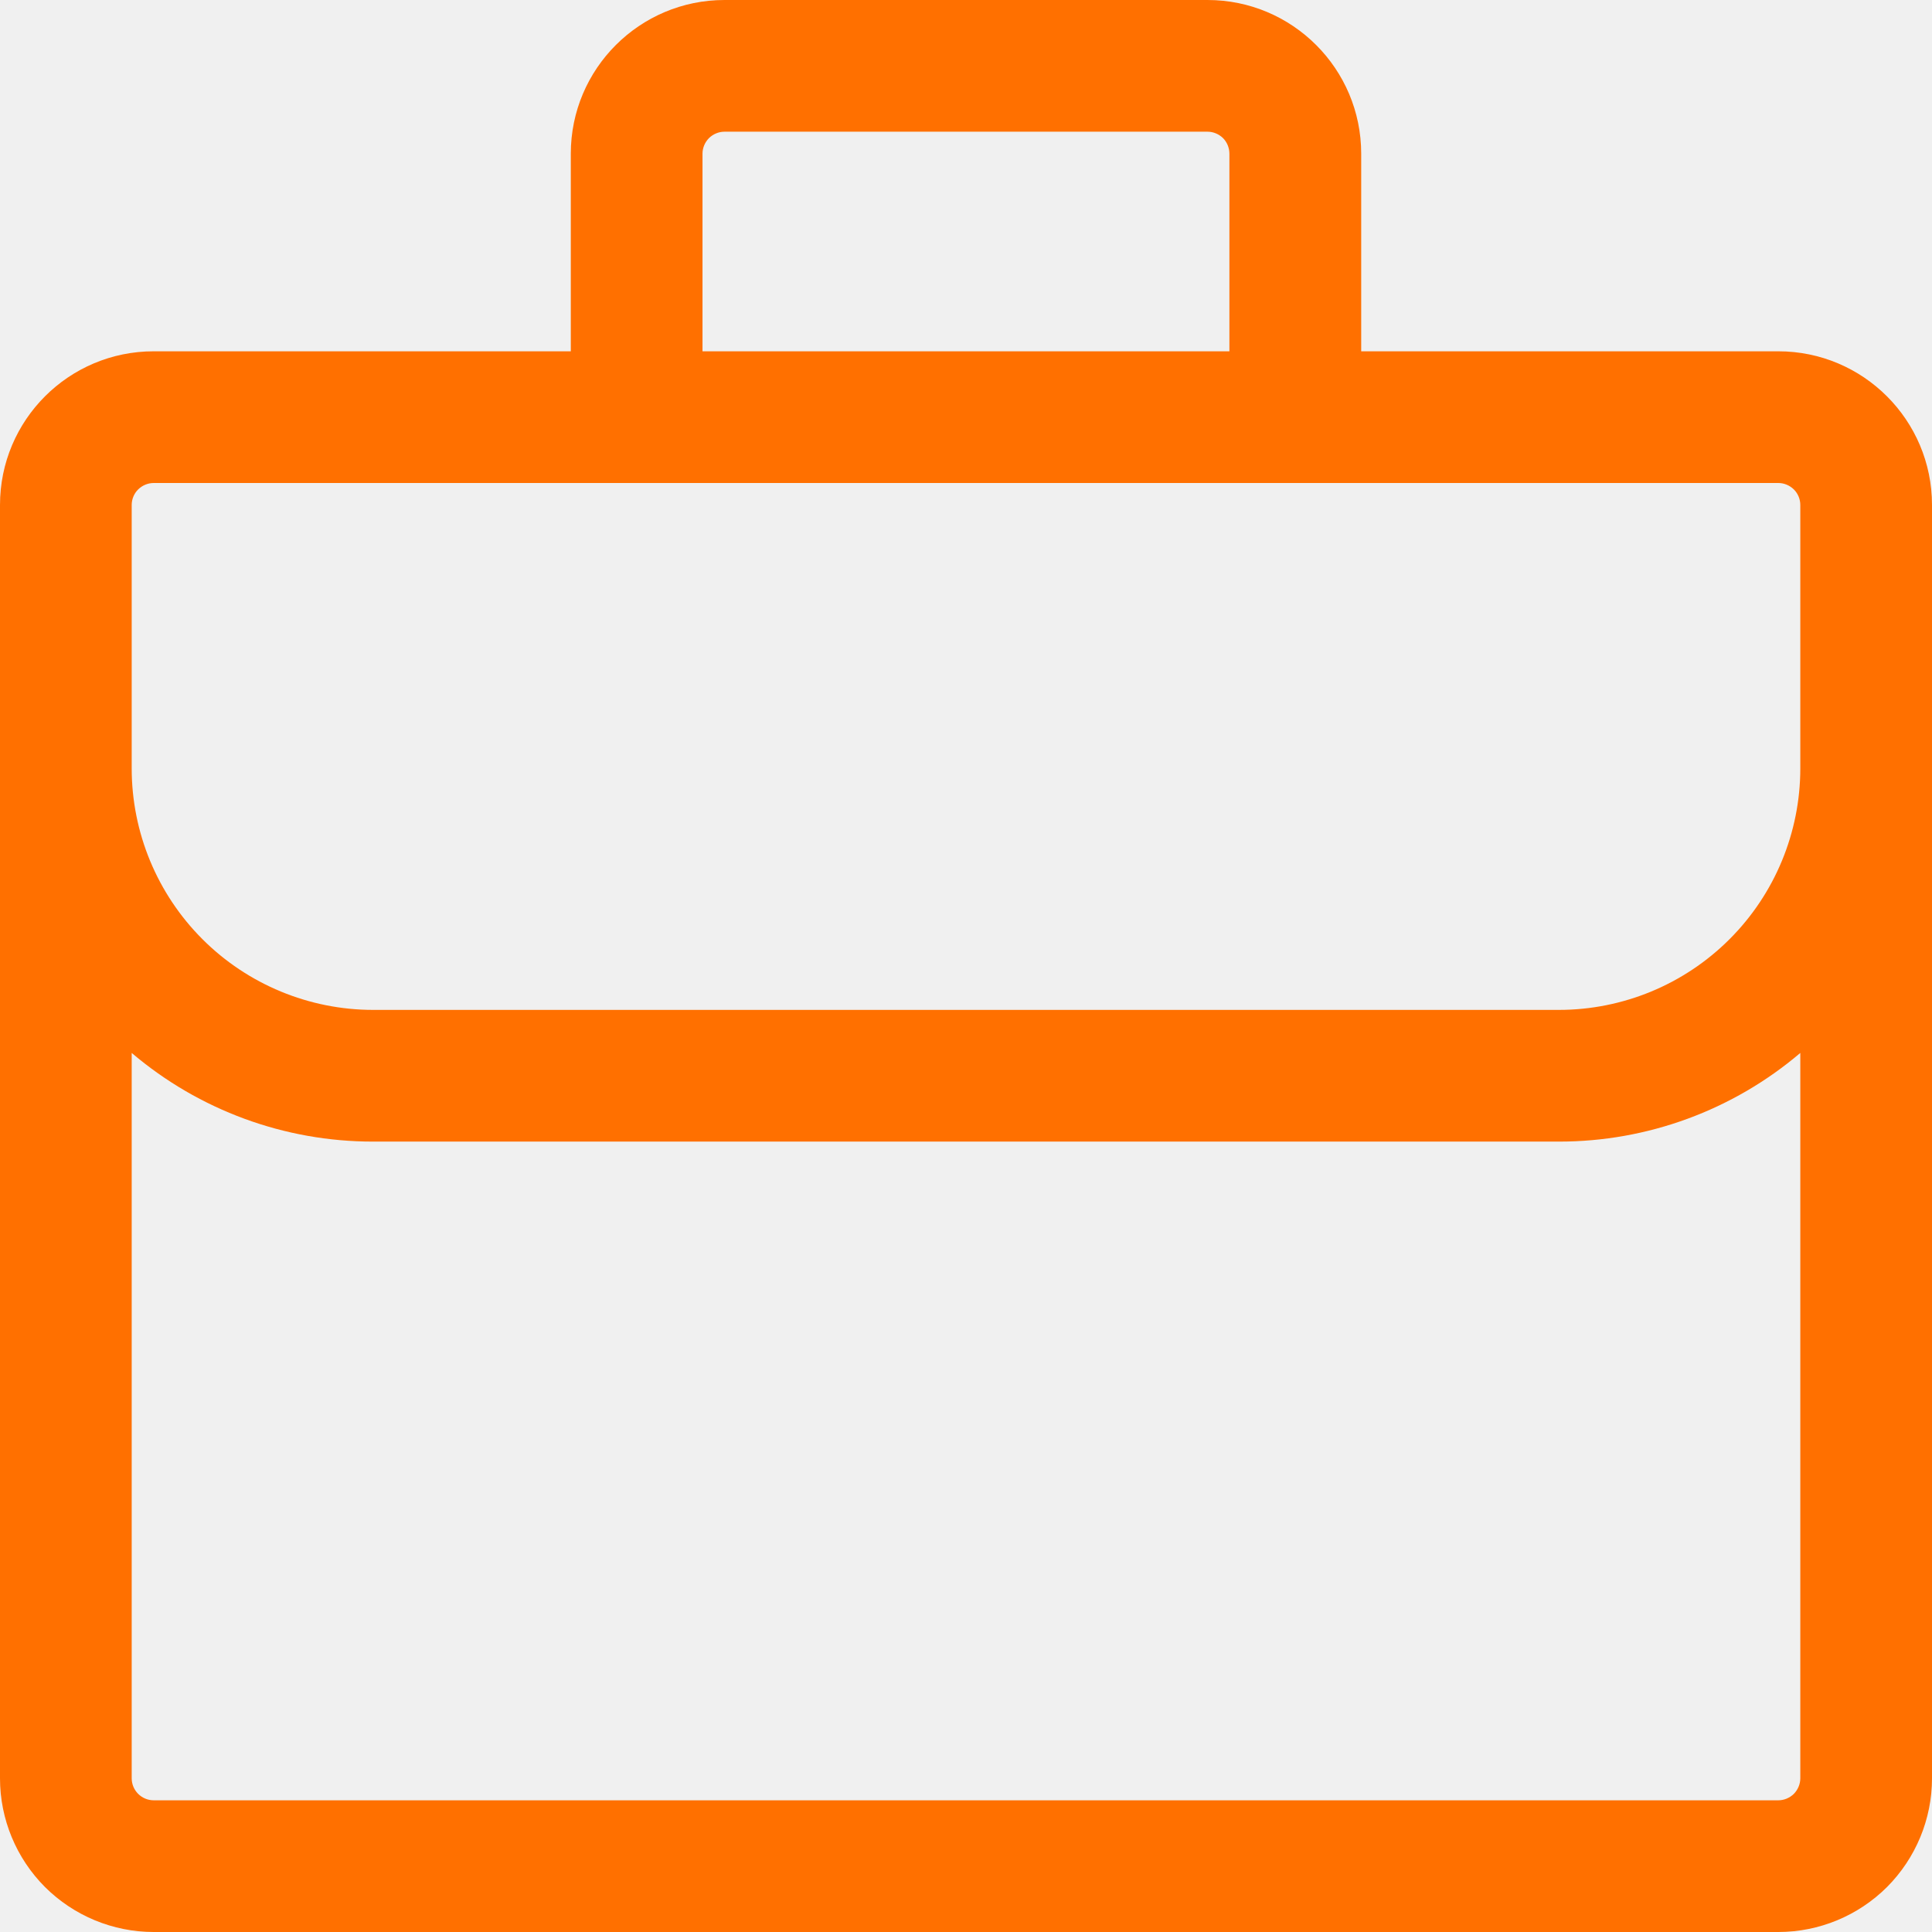
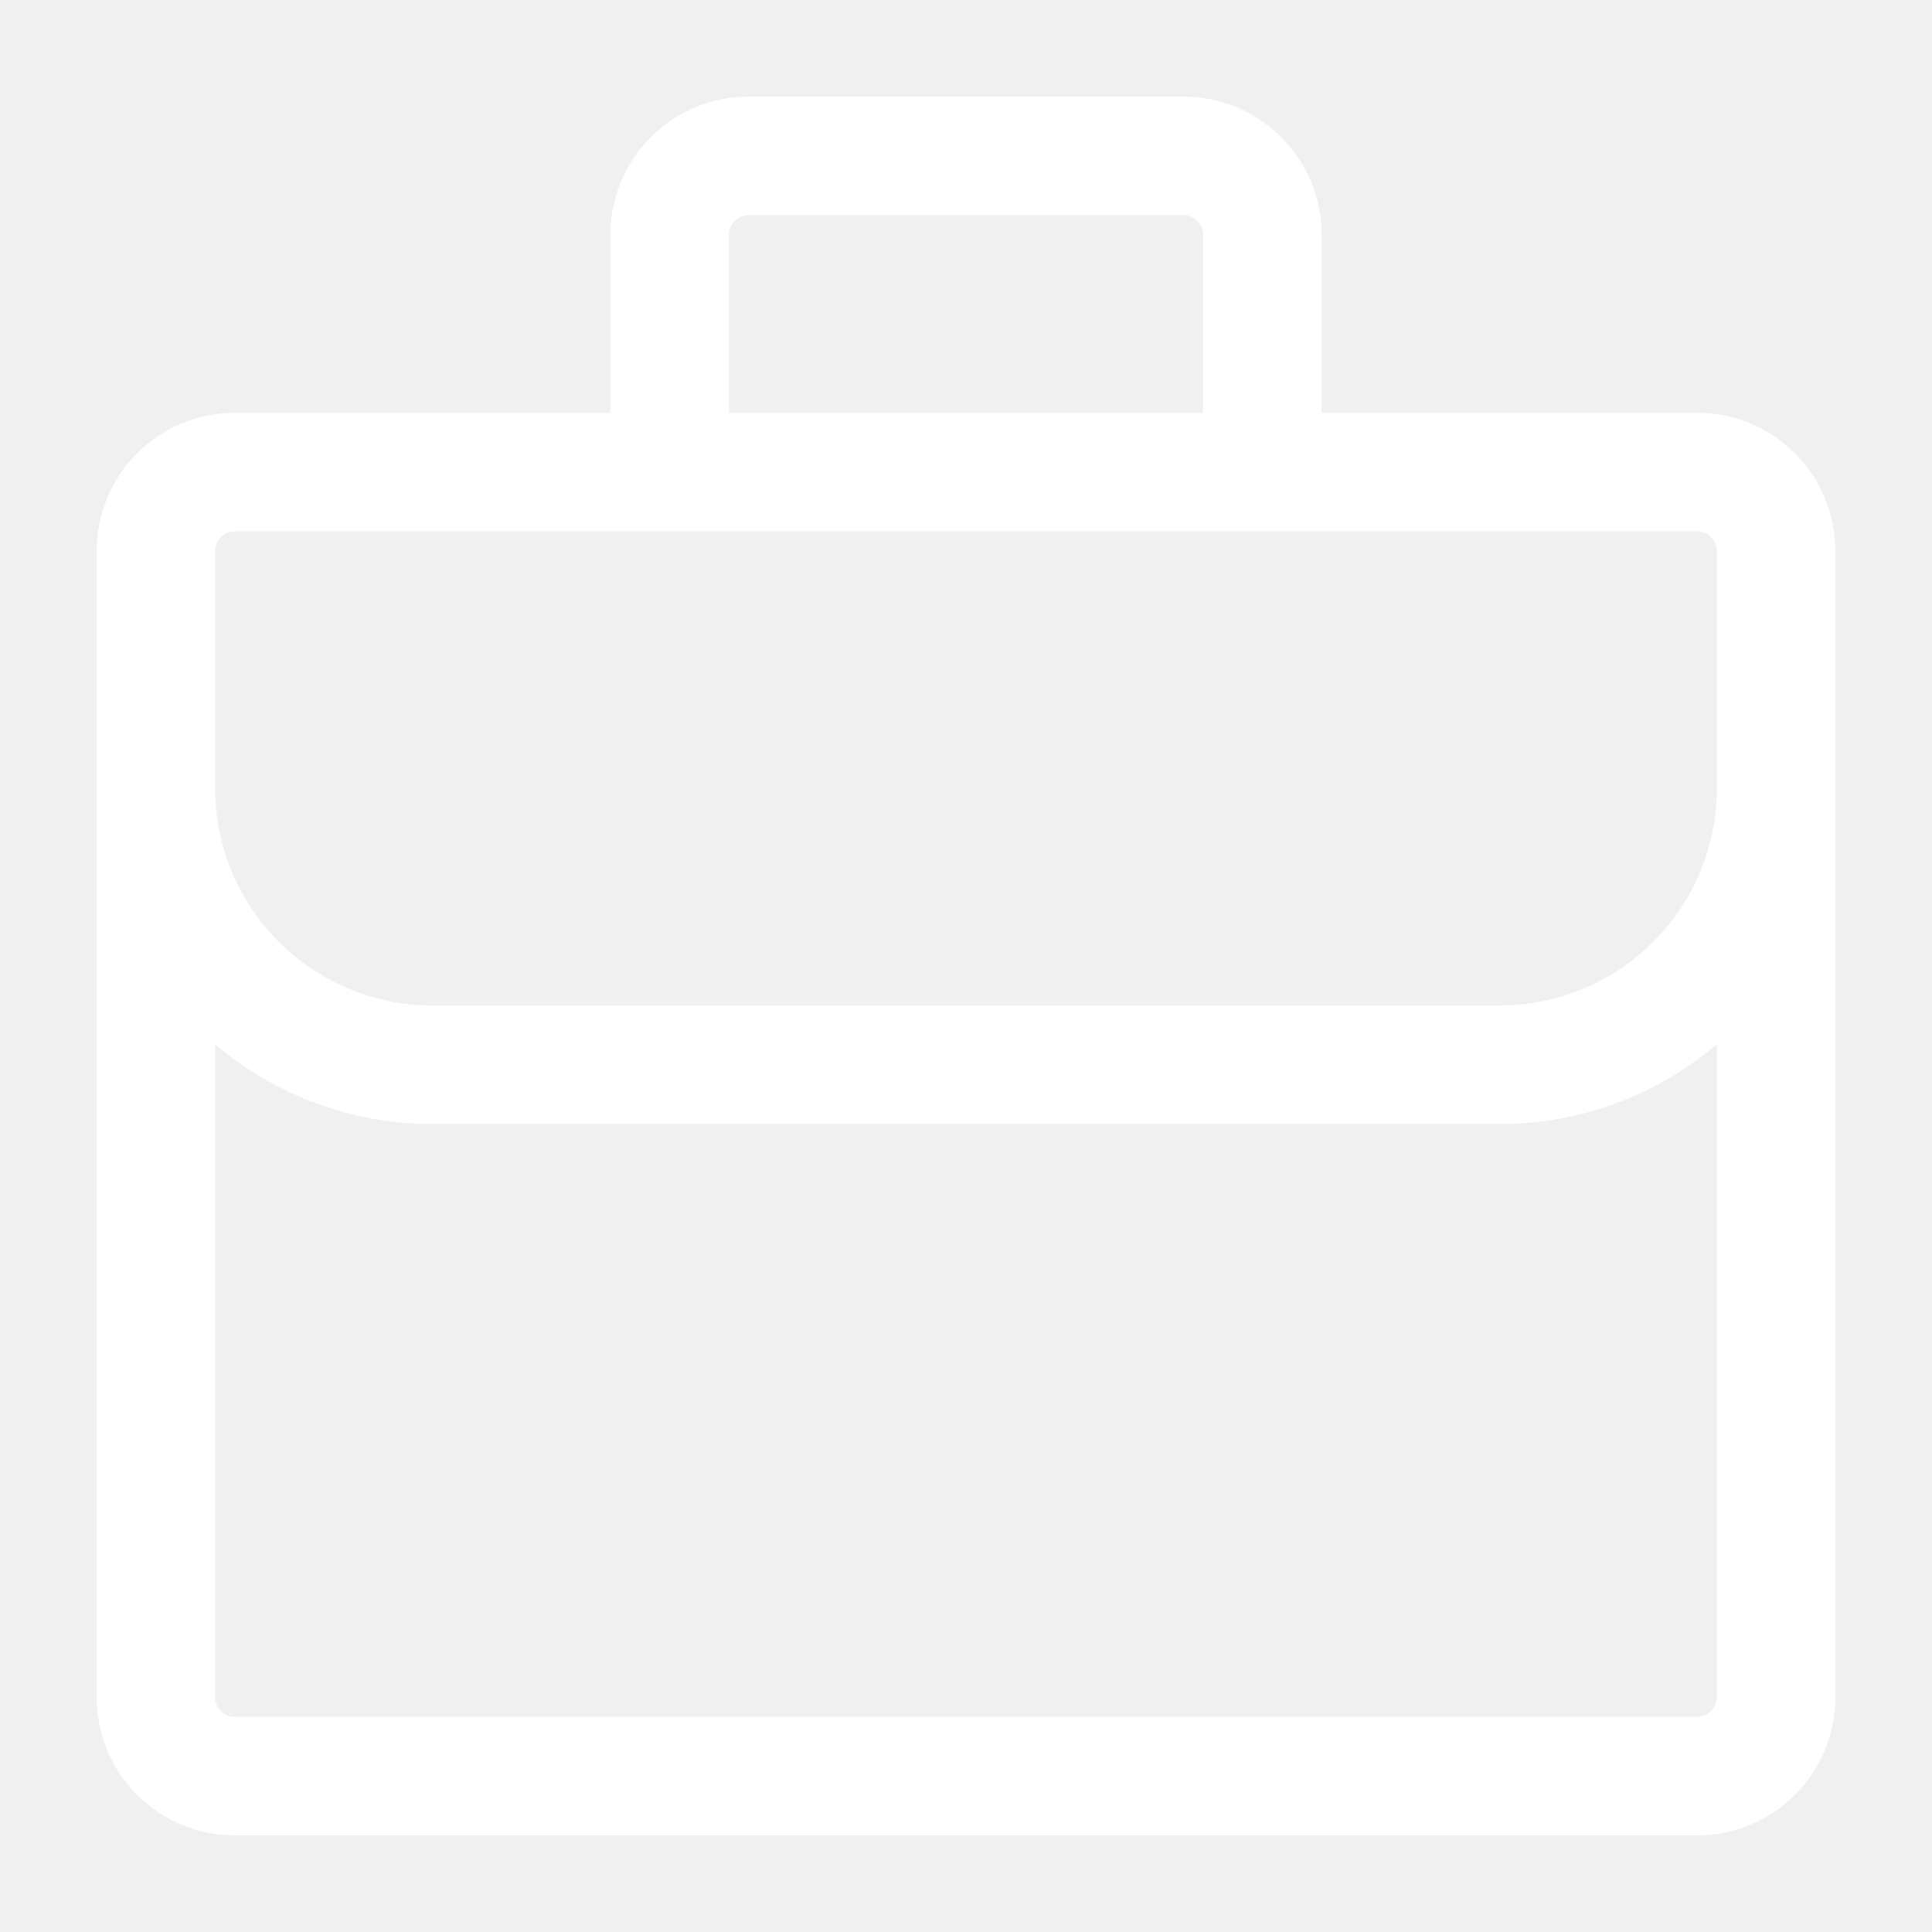
- <svg xmlns="http://www.w3.org/2000/svg" width="18" height="18" viewBox="0 0 18 18" fill="none">
-   <path d="M5.318 1.432C5.318 0.641 5.96 0 6.75 0H11.25C12.04 0 12.682 0.641 12.682 1.432V3.273H16.568C17.358 3.273 18 3.914 18 4.705V16.568C18 16.948 17.849 17.312 17.581 17.581C17.312 17.849 16.948 18 16.568 18H1.432C1.052 18 0.688 17.849 0.419 17.581C0.151 17.312 0 16.948 0 16.568V4.705C0 3.914 0.641 3.273 1.432 3.273H5.318V1.432ZM1.227 9.81V16.568C1.227 16.681 1.319 16.773 1.432 16.773H16.568C16.622 16.773 16.674 16.751 16.713 16.713C16.751 16.674 16.773 16.622 16.773 16.568V9.81C16.145 10.344 15.347 10.637 14.523 10.636H3.477C2.653 10.637 1.855 10.344 1.227 9.81ZM16.773 7.159V4.705C16.773 4.65 16.751 4.598 16.713 4.56C16.674 4.522 16.622 4.5 16.568 4.5H1.432C1.378 4.5 1.326 4.522 1.287 4.56C1.249 4.598 1.227 4.65 1.227 4.705V7.159C1.227 7.756 1.464 8.328 1.886 8.75C2.308 9.172 2.881 9.409 3.477 9.409H14.523C15.12 9.409 15.692 9.172 16.114 8.75C16.536 8.328 16.773 7.756 16.773 7.159ZM11.454 1.432C11.454 1.378 11.433 1.326 11.395 1.287C11.356 1.249 11.304 1.227 11.25 1.227H6.75C6.696 1.227 6.644 1.249 6.605 1.287C6.567 1.326 6.545 1.378 6.545 1.432V3.273H11.454V1.432Z" fill="#FF7000" />
+ <svg xmlns="http://www.w3.org/2000/svg" width="20" height="20" viewBox="0 0 20 20" fill="none">
+   <path d="M6.318 2.432C6.318 1.641 6.96 1 7.75 1H12.25C13.04 1 13.682 1.641 13.682 2.432V4.273H17.568C18.358 4.273 19 4.914 19 5.705V17.568C19 17.948 18.849 18.312 18.581 18.581C18.312 18.849 17.948 19 17.568 19H2.432C2.052 19 1.688 18.849 1.419 18.581C1.151 18.312 1 17.948 1 17.568V5.705C1 4.914 1.641 4.273 2.432 4.273H6.318V2.432ZM2.227 10.81V17.568C2.227 17.681 2.319 17.773 2.432 17.773H17.568C17.622 17.773 17.674 17.751 17.713 17.713C17.751 17.674 17.773 17.622 17.773 17.568V10.81C17.145 11.344 16.347 11.637 15.523 11.636H4.477C3.653 11.637 2.855 11.344 2.227 10.81ZM17.773 8.159V5.705C17.773 5.65 17.751 5.598 17.713 5.56C17.674 5.522 17.622 5.5 17.568 5.5H2.432C2.378 5.5 2.326 5.522 2.287 5.56C2.249 5.598 2.227 5.65 2.227 5.705V8.159C2.227 8.756 2.464 9.328 2.886 9.75C3.308 10.172 3.881 10.409 4.477 10.409H15.523C16.119 10.409 16.692 10.172 17.114 9.75C17.536 9.328 17.773 8.756 17.773 8.159ZM12.454 2.432C12.454 2.378 12.433 2.326 12.395 2.287C12.356 2.249 12.304 2.227 12.25 2.227H7.75C7.696 2.227 7.644 2.249 7.605 2.287C7.567 2.326 7.545 2.378 7.545 2.432V4.273H12.454V2.432Z" fill="white" />
</svg>
